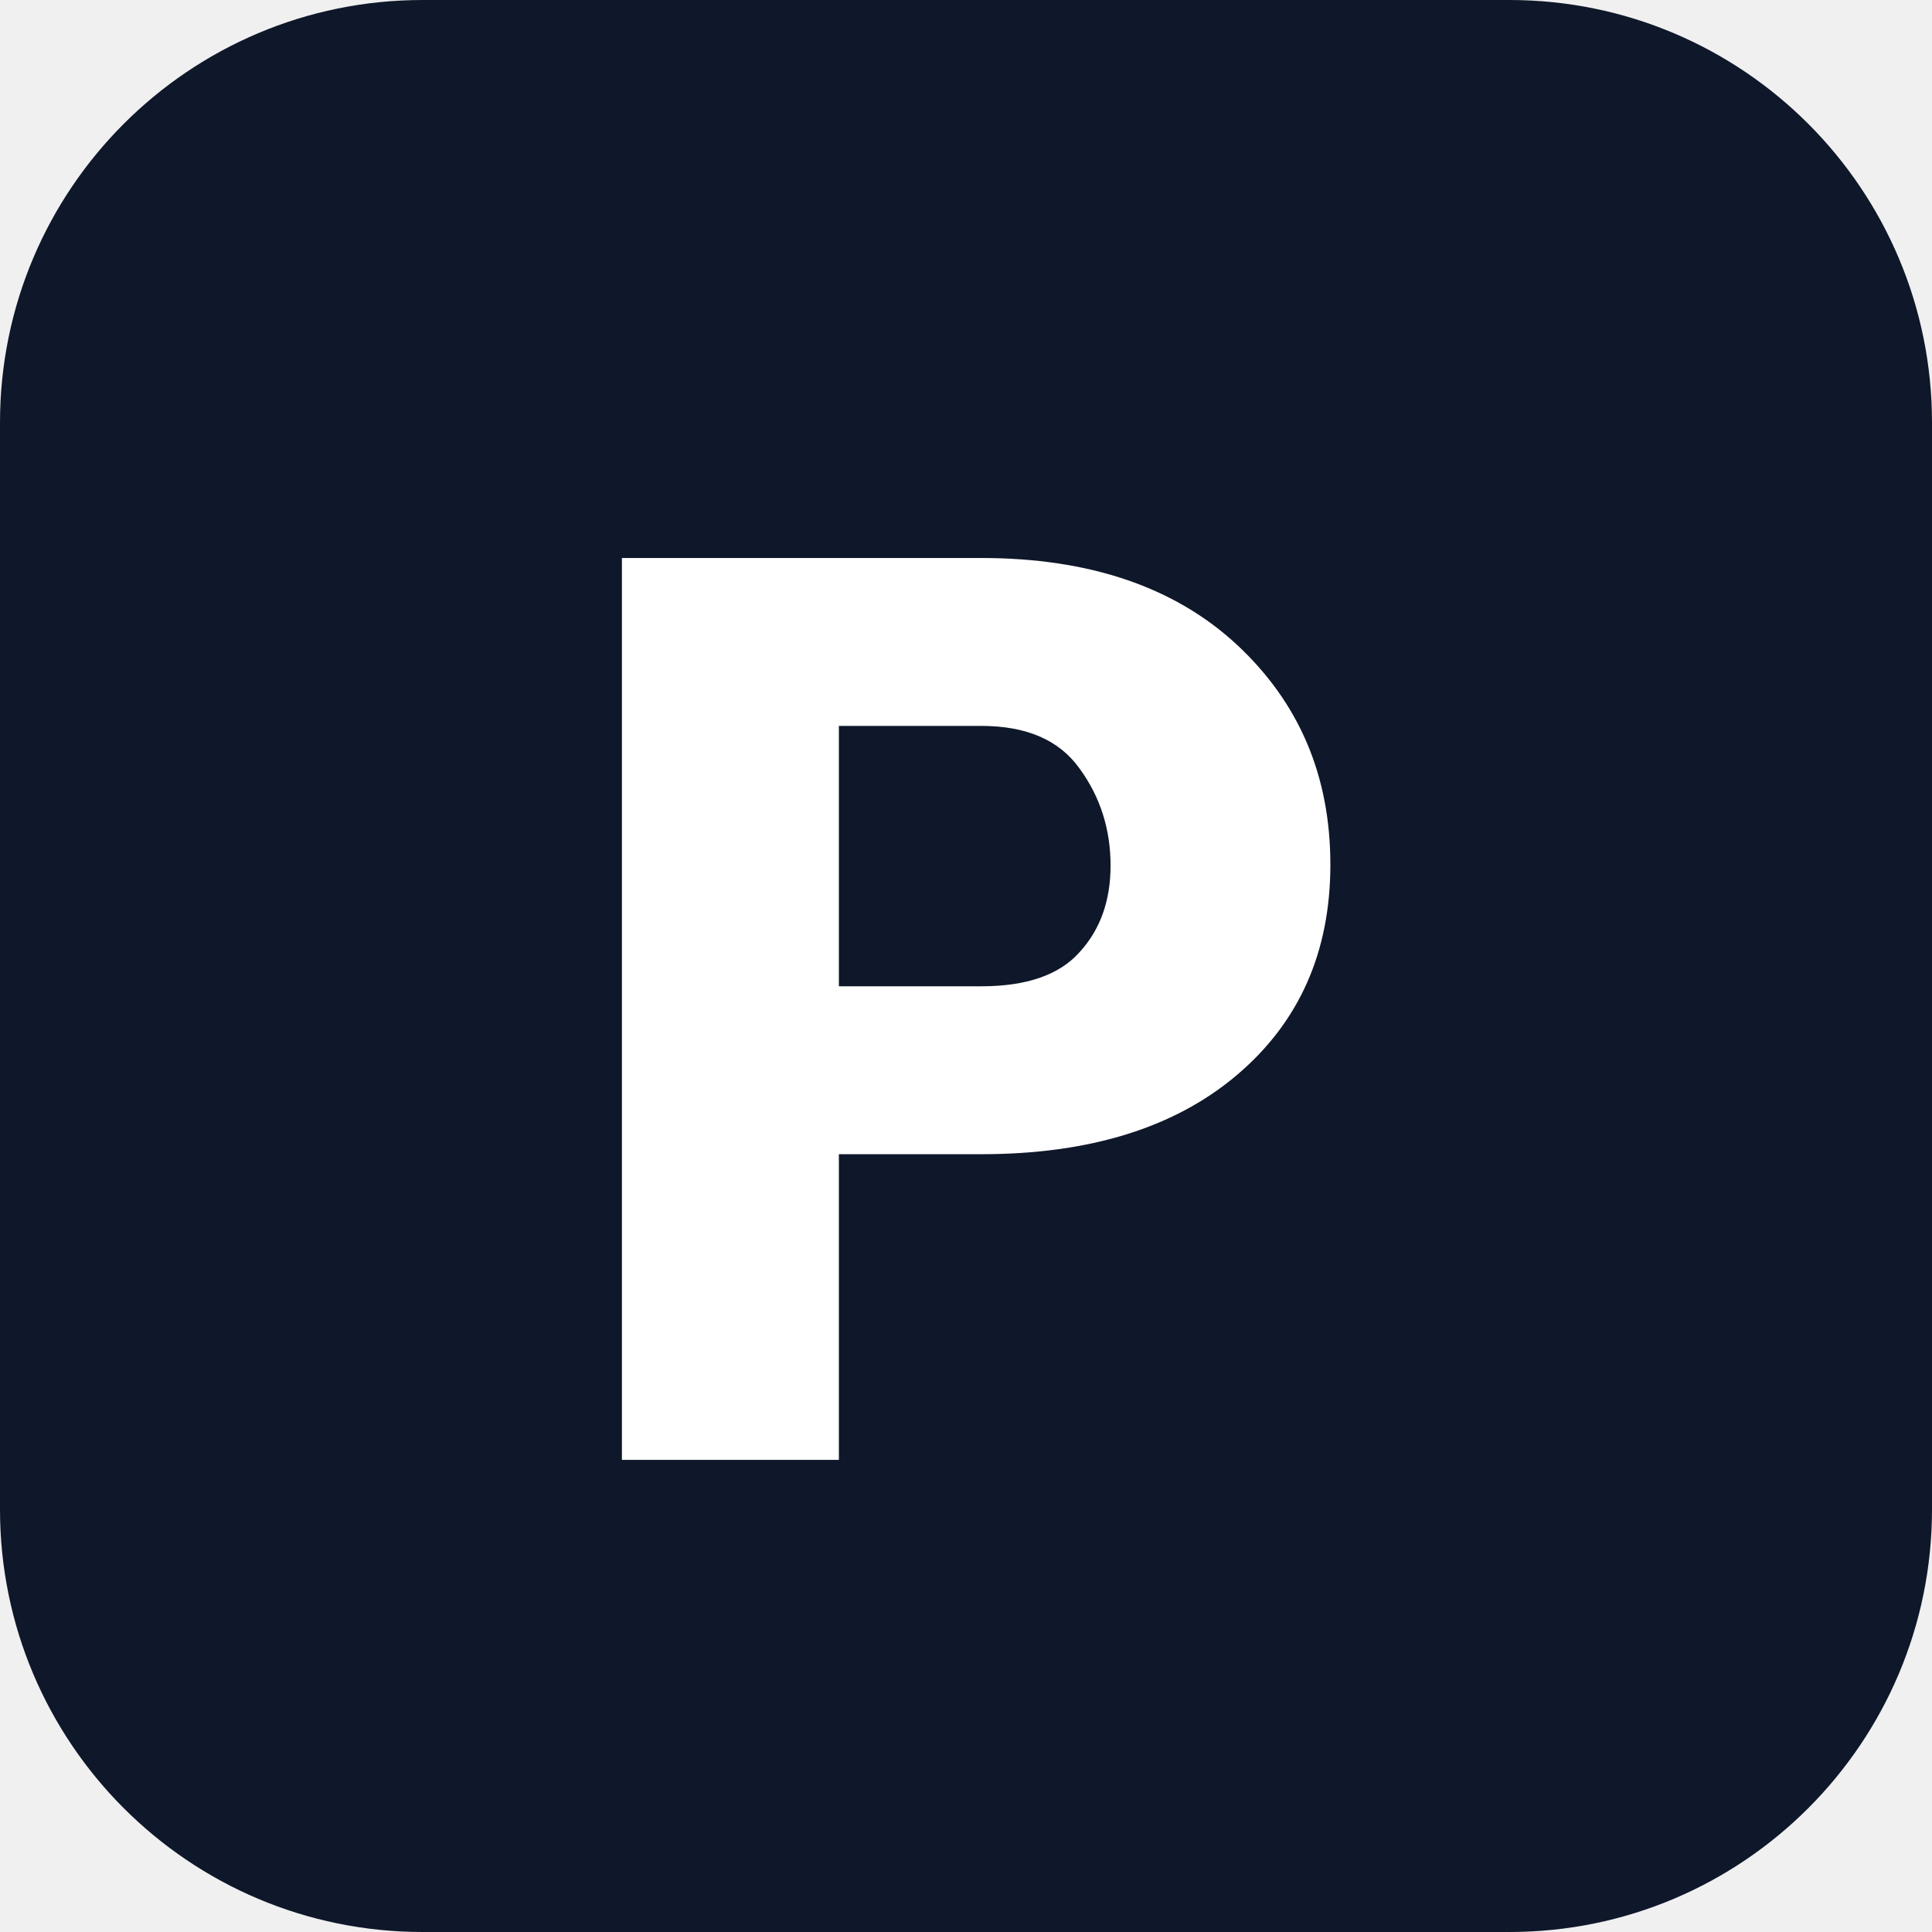
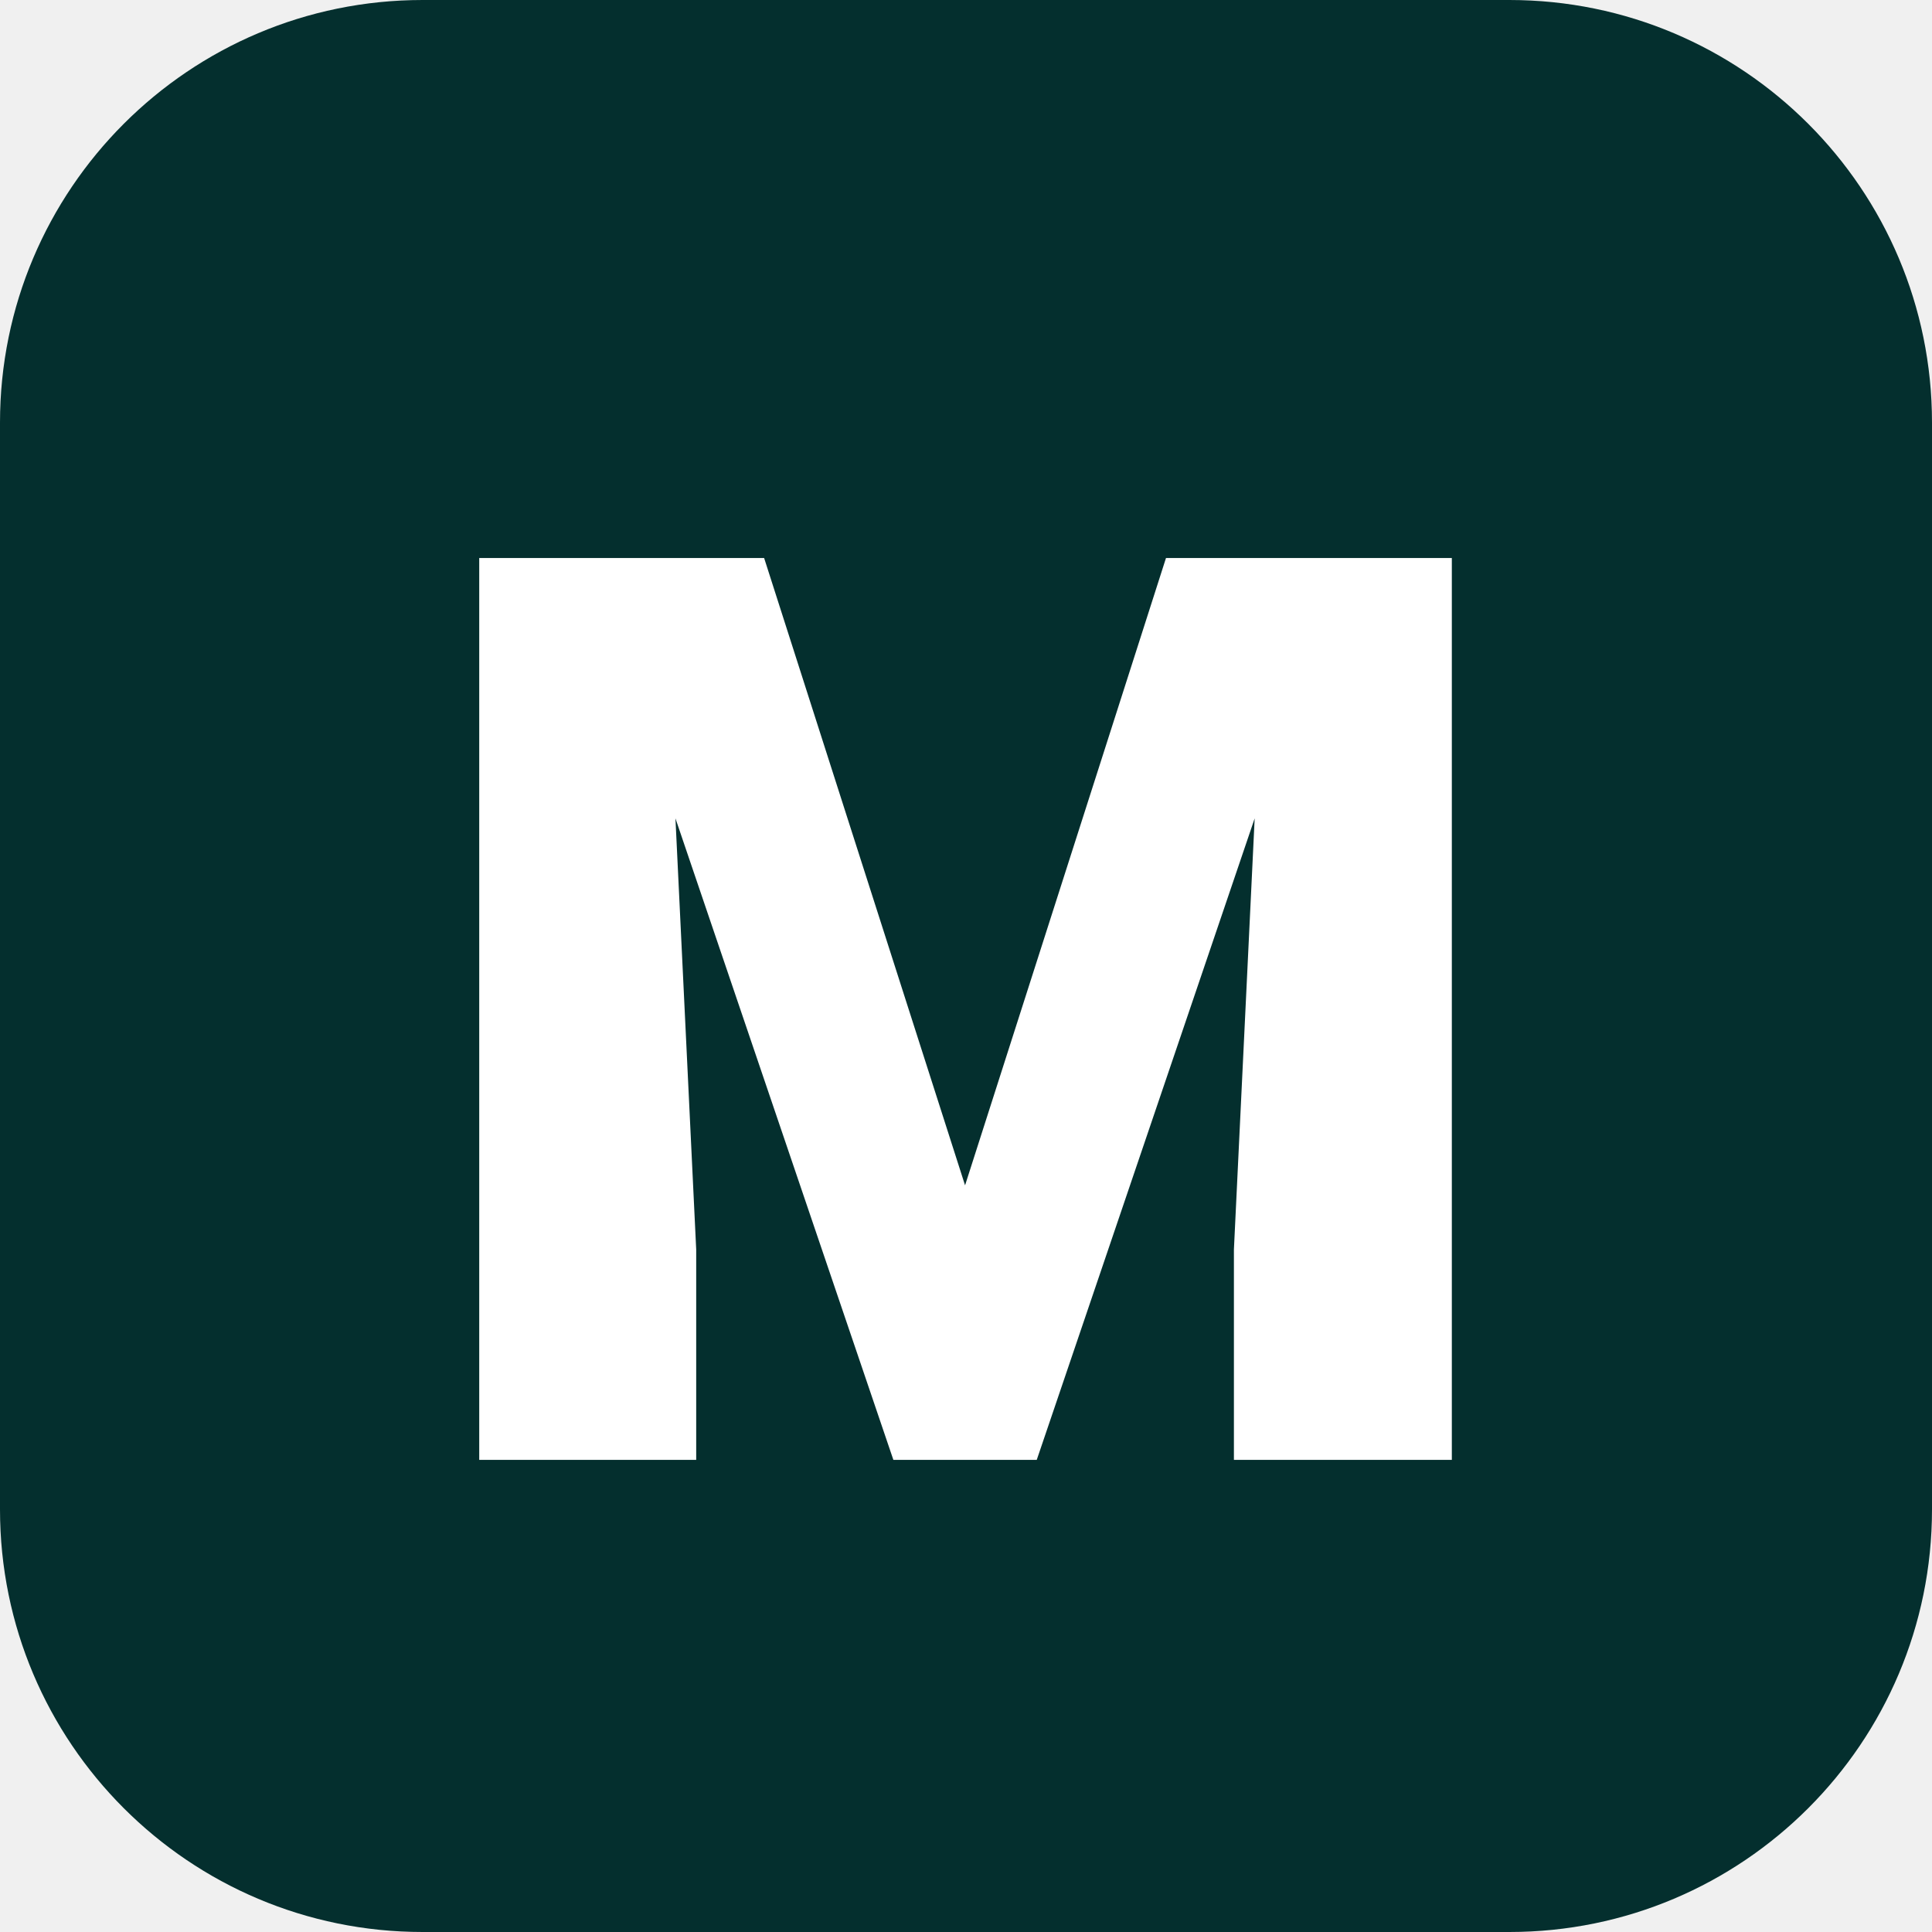
- <svg xmlns="http://www.w3.org/2000/svg" viewBox="0 0 32 32" role="img" aria-label="Prospector Store">
-   <rect width="32" height="32" rx="7" fill="#0f172a" />
-   <text x="16" y="17" text-anchor="middle" dominant-baseline="central" font-family="'Hanken Grotesk', ui-sans-serif, system-ui, -apple-system, 'Segoe UI', Roboto, Arial, sans-serif" font-weight="800" font-size="21" fill="#ffffff">P</text>
+ <svg xmlns="http://www.w3.org/2000/svg" viewBox="0 0 32 32" role="img" aria-label="Mumchimp">
+   <rect width="32" height="32" rx="7" fill="#042F2E" />
+   <text x="16" y="17" text-anchor="middle" dominant-baseline="central" font-family="'Hanken Grotesk', ui-sans-serif, system-ui, -apple-system, 'Segoe UI', Roboto, Arial, sans-serif" font-weight="800" font-size="21" fill="#ffffff">M</text>
</svg>
